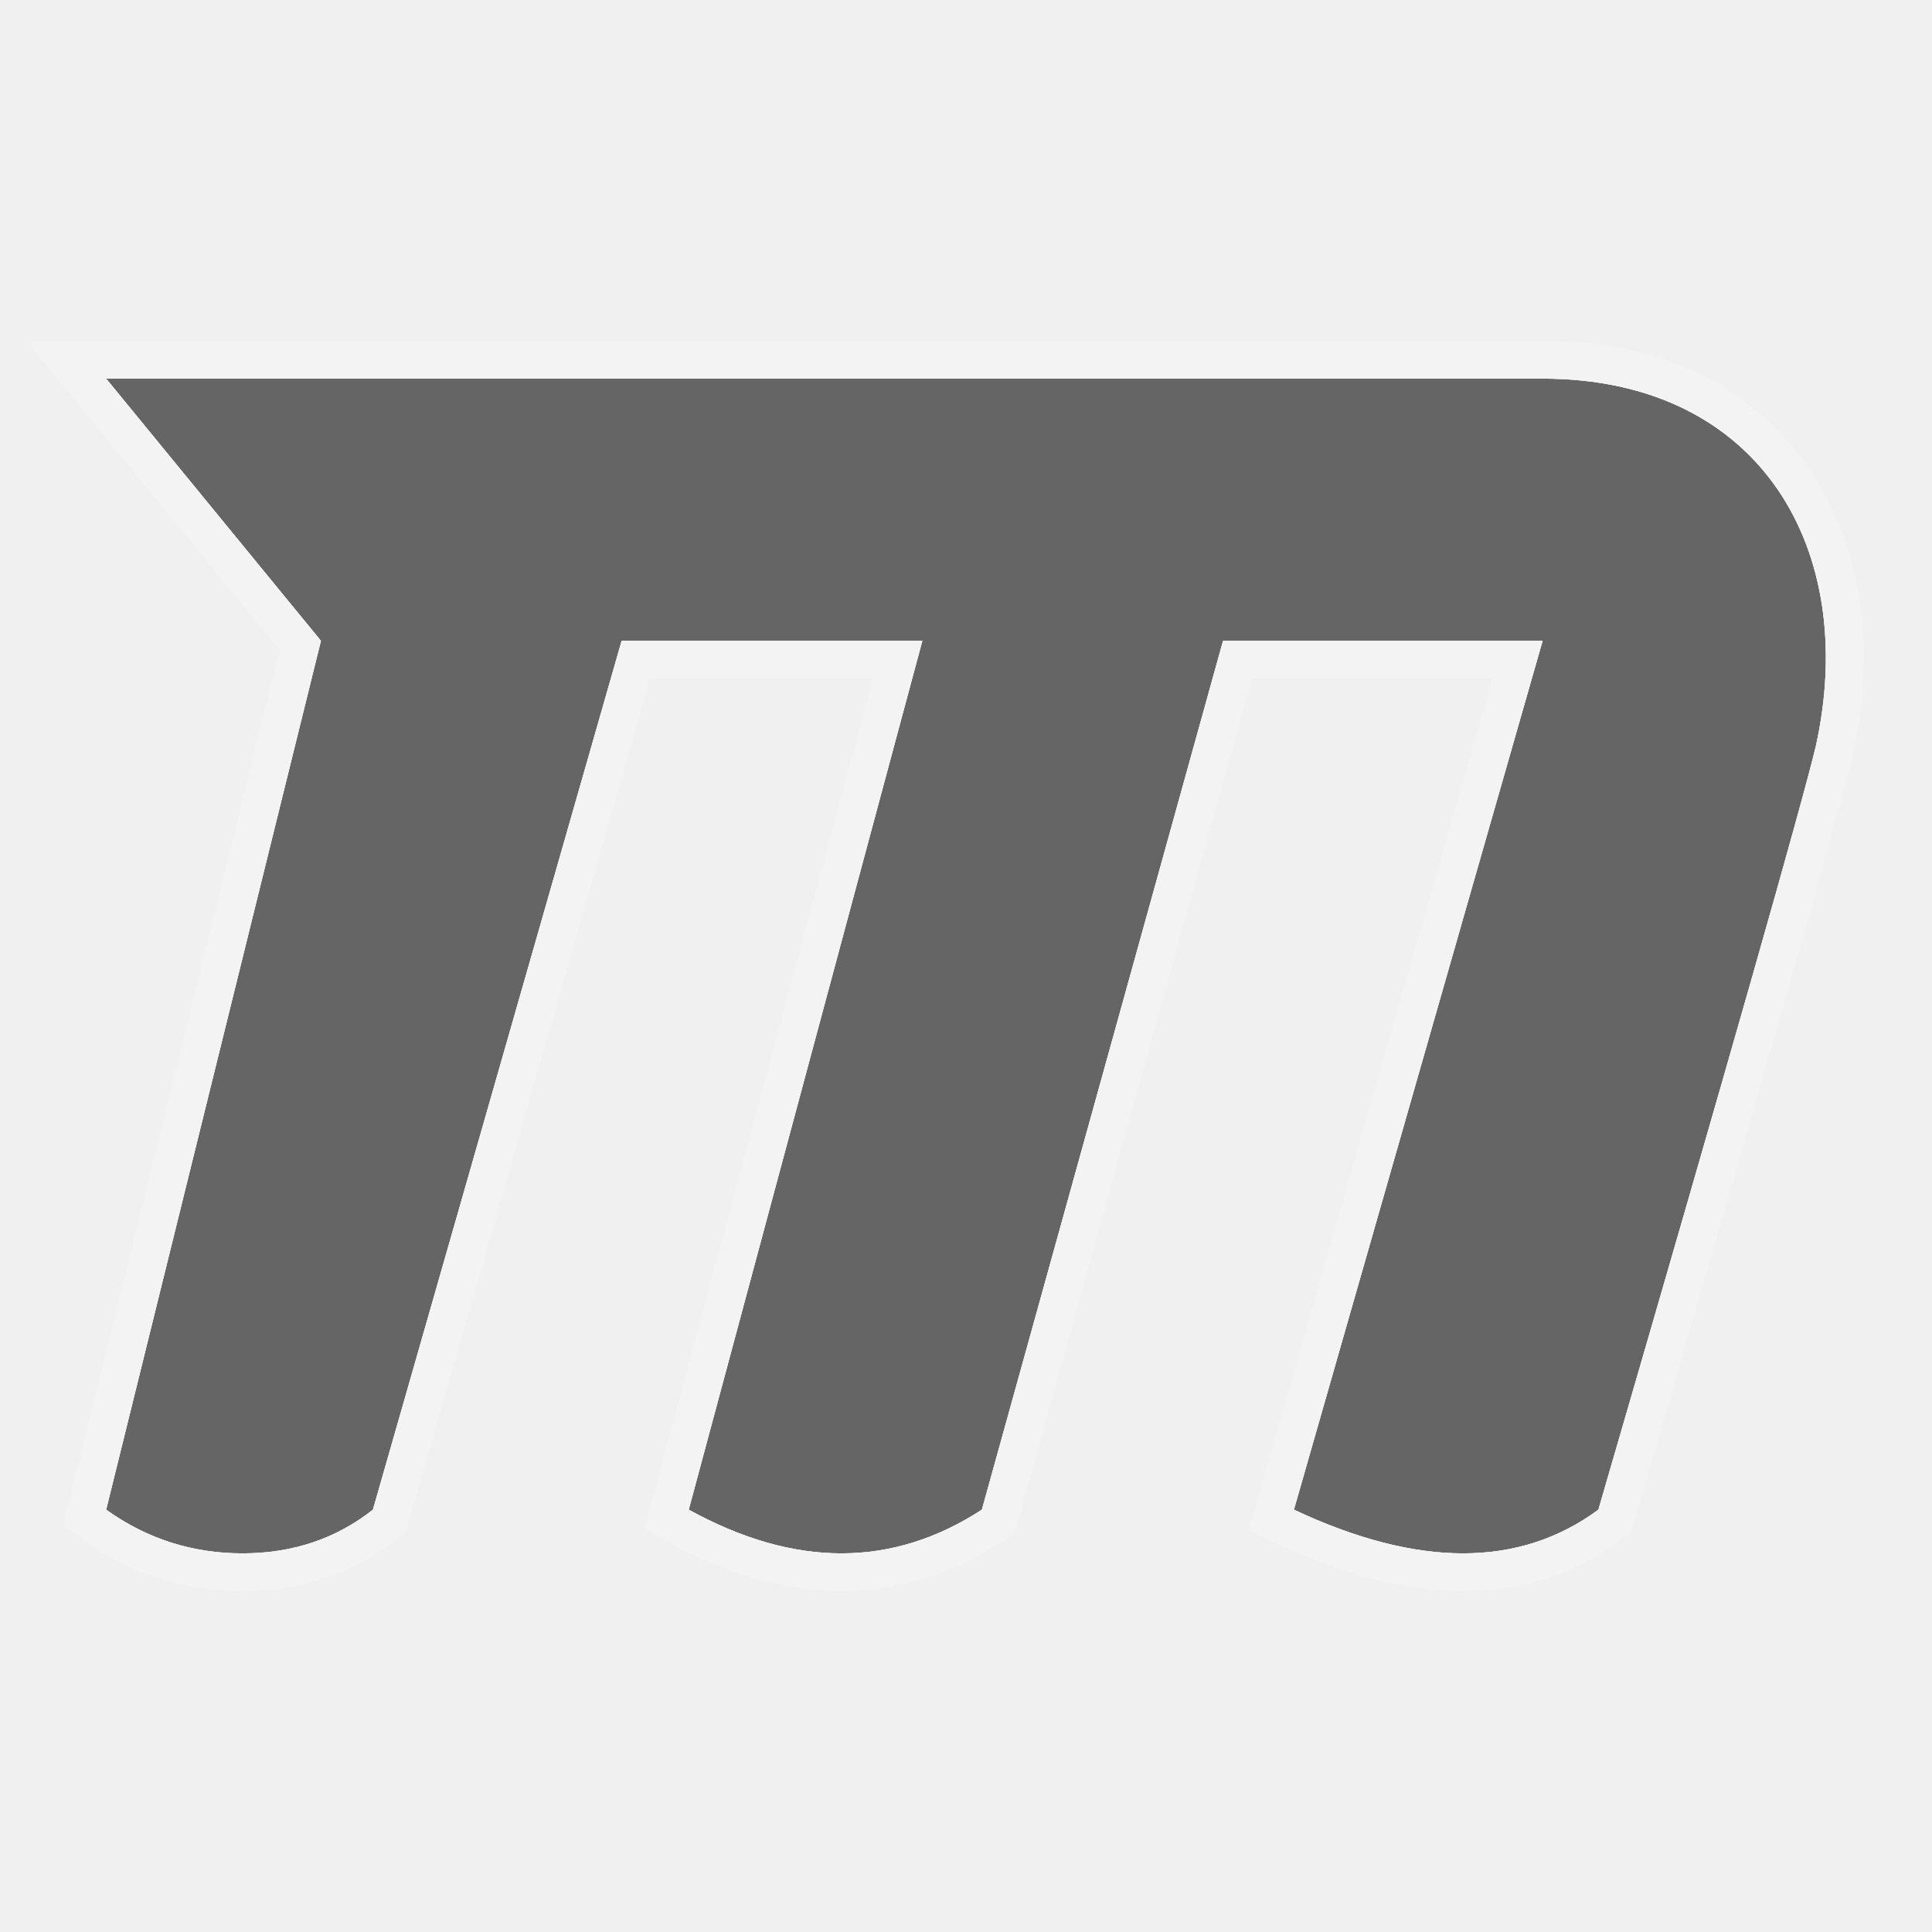
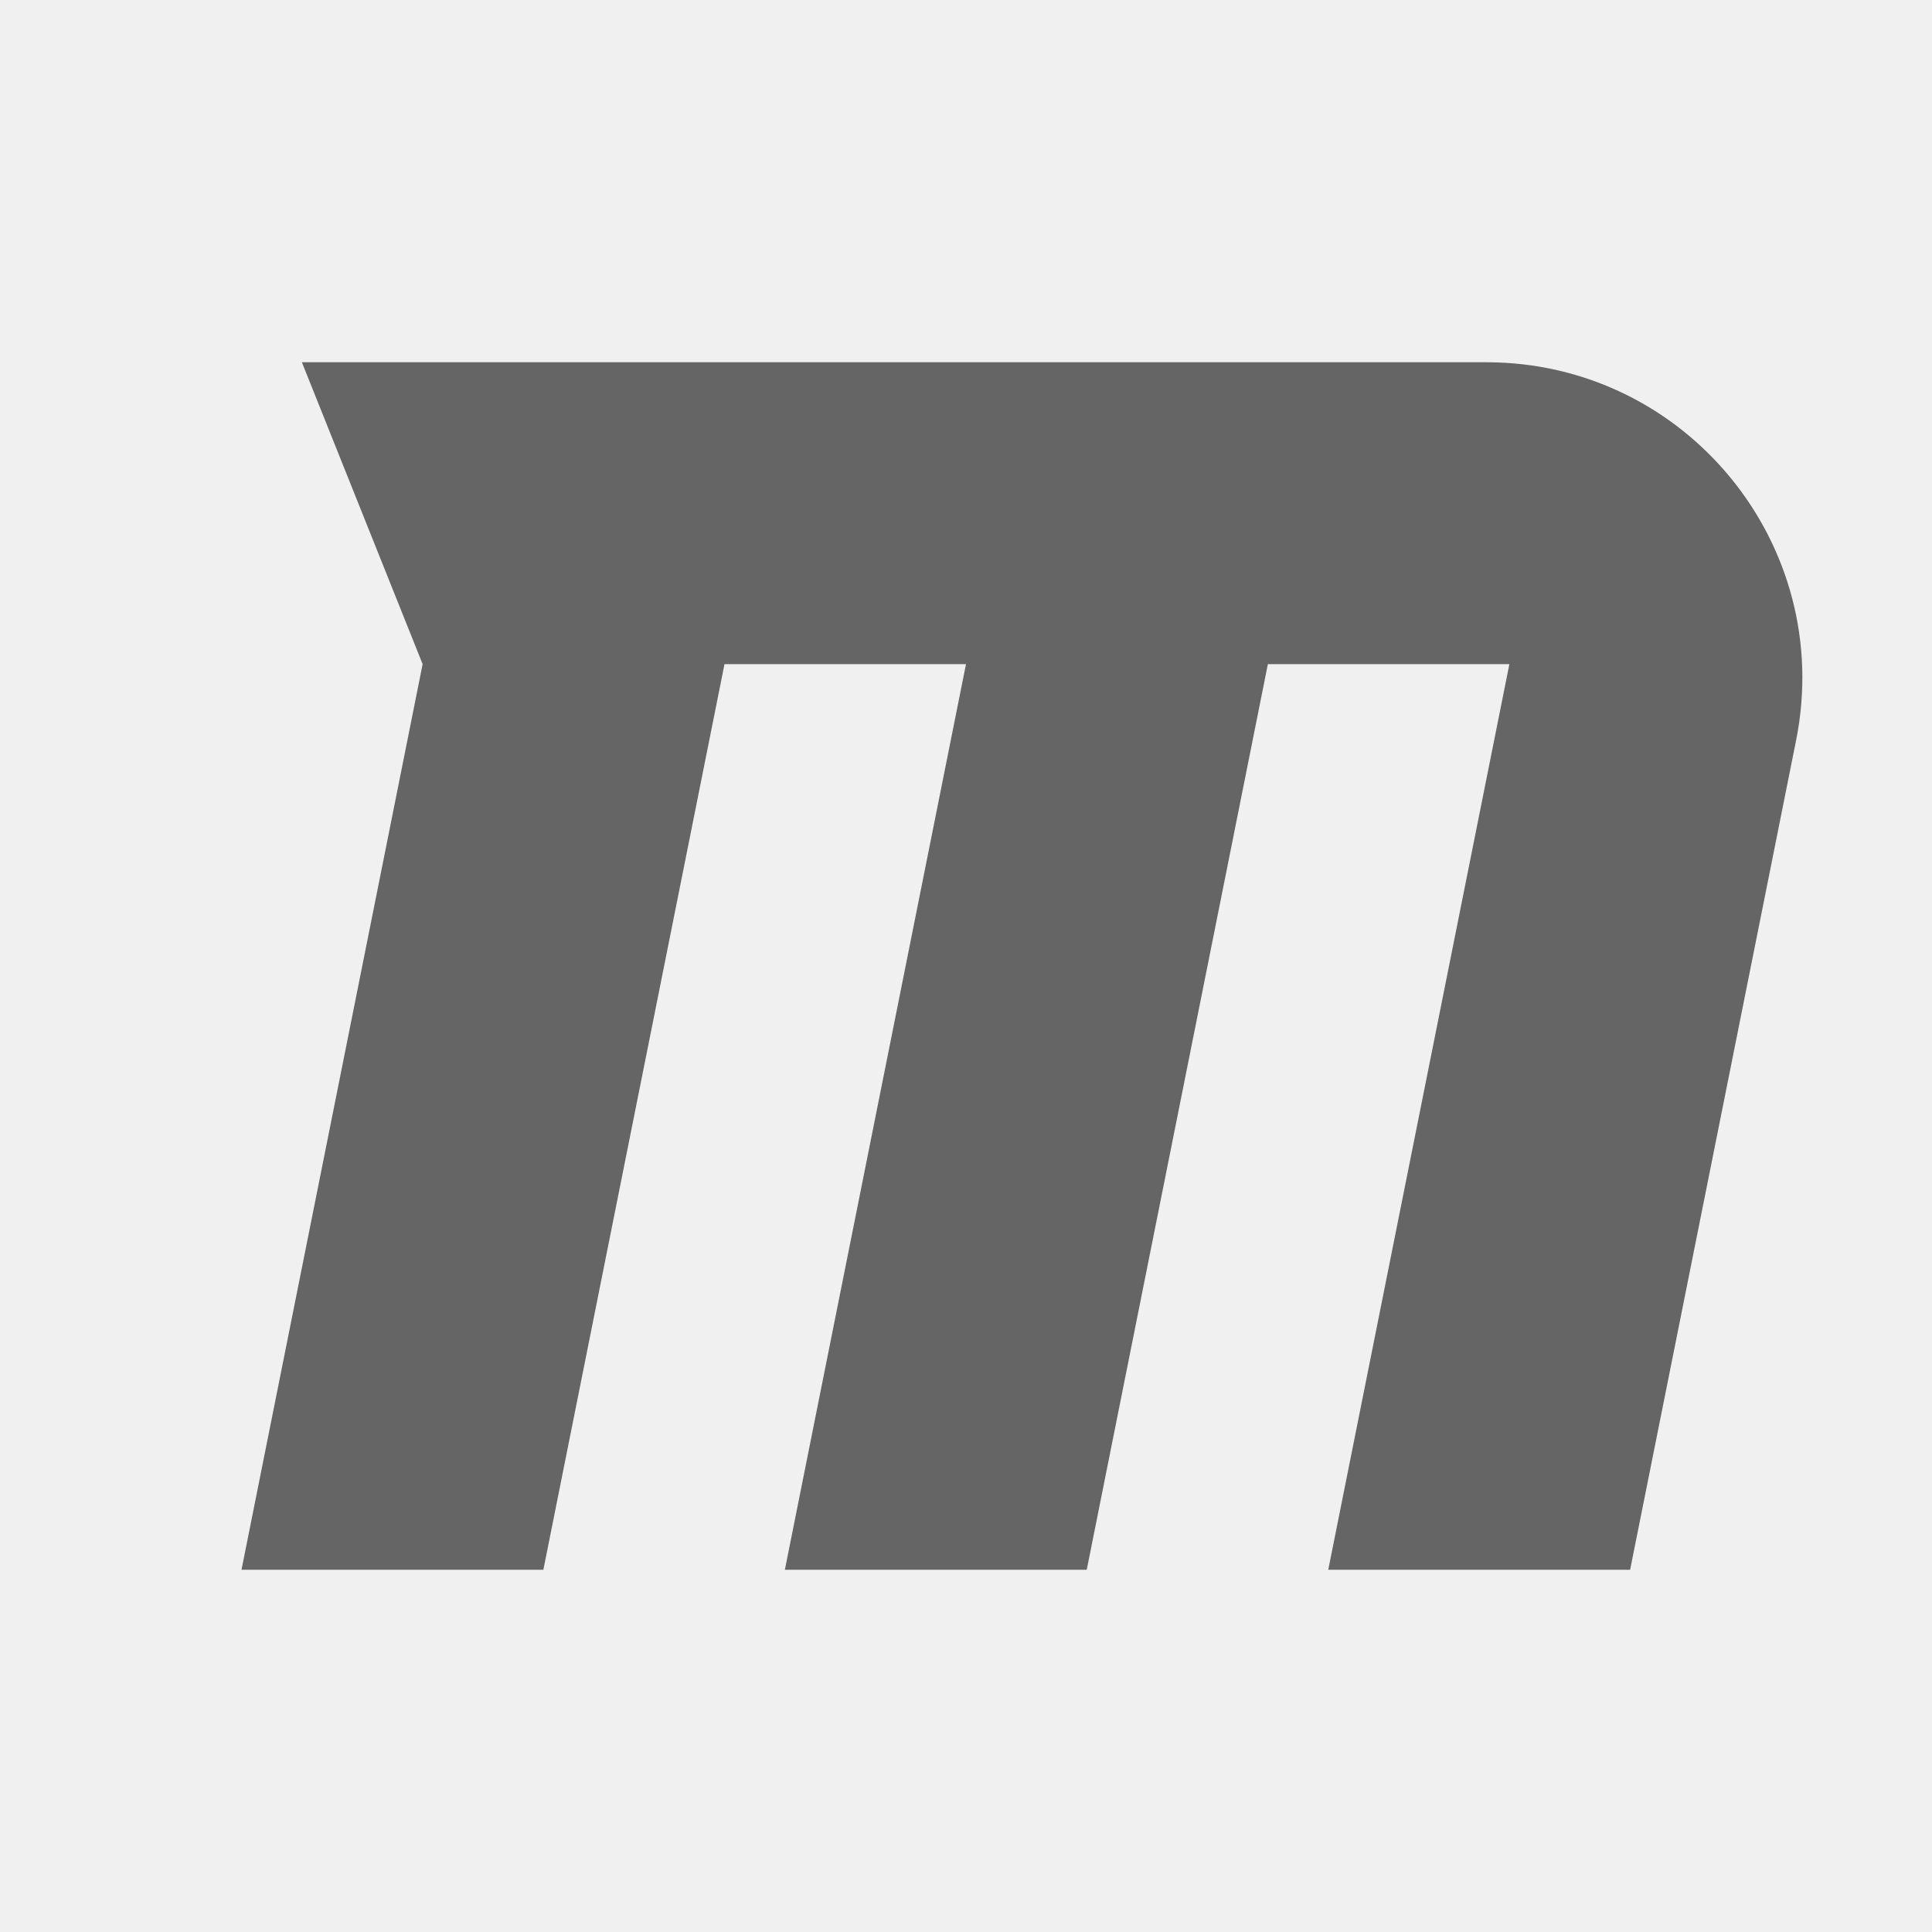
- <svg xmlns="http://www.w3.org/2000/svg" xmlns:xlink="http://www.w3.org/1999/xlink" version="1.1" preserveAspectRatio="xMidYMid meet" viewBox="0 0 512 512" width="512" height="512">
-   <defs>
-     <path d="M85.05 169.82C50.9 307.98 31.92 384.73 28.13 400.08C38.91 407.8 50.95 411.66 64.23 411.66C77.51 411.66 89.05 407.8 98.83 400.08C103.22 384.73 125.19 307.98 164.74 169.82L244.43 169.82C207.28 307.98 186.65 384.73 182.52 400.08C196.54 407.8 210.02 411.66 222.97 411.66C235.92 411.66 248.33 407.8 260.21 400.08C264.47 384.73 285.77 307.98 324.12 169.82L408.81 169.82C369.26 307.98 347.29 384.73 342.9 400.08C359.32 407.8 374.25 411.66 387.7 411.66C401.15 411.66 413.11 407.8 423.59 400.08C458.38 280.46 477.59 212.98 481.24 197.65C492.62 146.1 466.88 100.34 408.81 100.34C361.9 100.34 235.01 100.34 28.13 100.34C35.72 109.6 54.69 132.76 85.05 169.82Z" id="aOuYpW9A5" />
-     <mask id="maska12MmjgaVR" x="8.13" y="80.34" width="495.74" height="351.32" maskUnits="userSpaceOnUse">
-       <rect x="8.13" y="80.34" width="495.74" height="351.32" fill="white" />
-       <use xlink:href="#aOuYpW9A5" opacity="1" fill="black" />
-     </mask>
-     <path d="M85.05 169.82C50.9 307.98 31.92 384.73 28.13 400.08C38.91 407.8 50.95 411.66 64.23 411.66C77.51 411.66 89.05 407.8 98.83 400.08C103.22 384.73 125.19 307.98 164.74 169.82L244.43 169.82C207.28 307.98 186.65 384.73 182.52 400.08C196.54 407.8 210.02 411.66 222.97 411.66C235.92 411.66 248.33 407.8 260.21 400.08C264.47 384.73 285.77 307.98 324.12 169.82L408.81 169.82C369.26 307.98 347.29 384.73 342.9 400.08C359.32 407.8 374.25 411.66 387.7 411.66C401.15 411.66 413.11 407.8 423.59 400.08C458.38 280.46 477.59 212.98 481.24 197.65C492.62 146.1 466.88 100.34 408.81 100.34C361.9 100.34 235.01 100.34 28.13 100.34C35.72 109.6 54.69 132.76 85.05 169.82Z" id="b3EvlICP2Y" />
-     <mask id="maskc4XCrZUM9V" x="8.13" y="80.34" width="495.74" height="351.32" maskUnits="userSpaceOnUse">
-       <rect x="8.13" y="80.34" width="495.74" height="351.32" fill="white" />
-       <use xlink:href="#b3EvlICP2Y" opacity="1" fill="black" />
-     </mask>
-   </defs>
-   <g>
-     <g>
-       <g>
-         <use xlink:href="#aOuYpW9A5" opacity="1" fill="#656565" fill-opacity="1" />
-         <g mask="url(#maska12MmjgaVR)">
-           <use xlink:href="#aOuYpW9A5" opacity="1" fill-opacity="0" stroke="#f3f3f3" stroke-width="20" stroke-opacity="1" />
-         </g>
-       </g>
-       <g>
-         <use xlink:href="#b3EvlICP2Y" opacity="1" fill="#000000" fill-opacity="0" />
-         <g mask="url(#maskc4XCrZUM9V)">
-           <use xlink:href="#b3EvlICP2Y" opacity="1" fill-opacity="0" stroke="#f3f3f3" stroke-width="20" stroke-opacity="1" />
-         </g>
-       </g>
-     </g>
-   </g>
+ <svg xmlns="http://www.w3.org/2000/svg" fill="#656565" viewBox="0 0 32 32" width="512px" height="512px">
+   <path d="M 5 6 L 7 11 L 4 26 L 9 26 L 12 11 L 16 11 L 13 26 L 18 26 L 21 11 L 25 11 L 22 26 L 27 26 L 29.75 12.258 C 30.395 9.02 27.922 6 24.617 6 Z" />
</svg>
